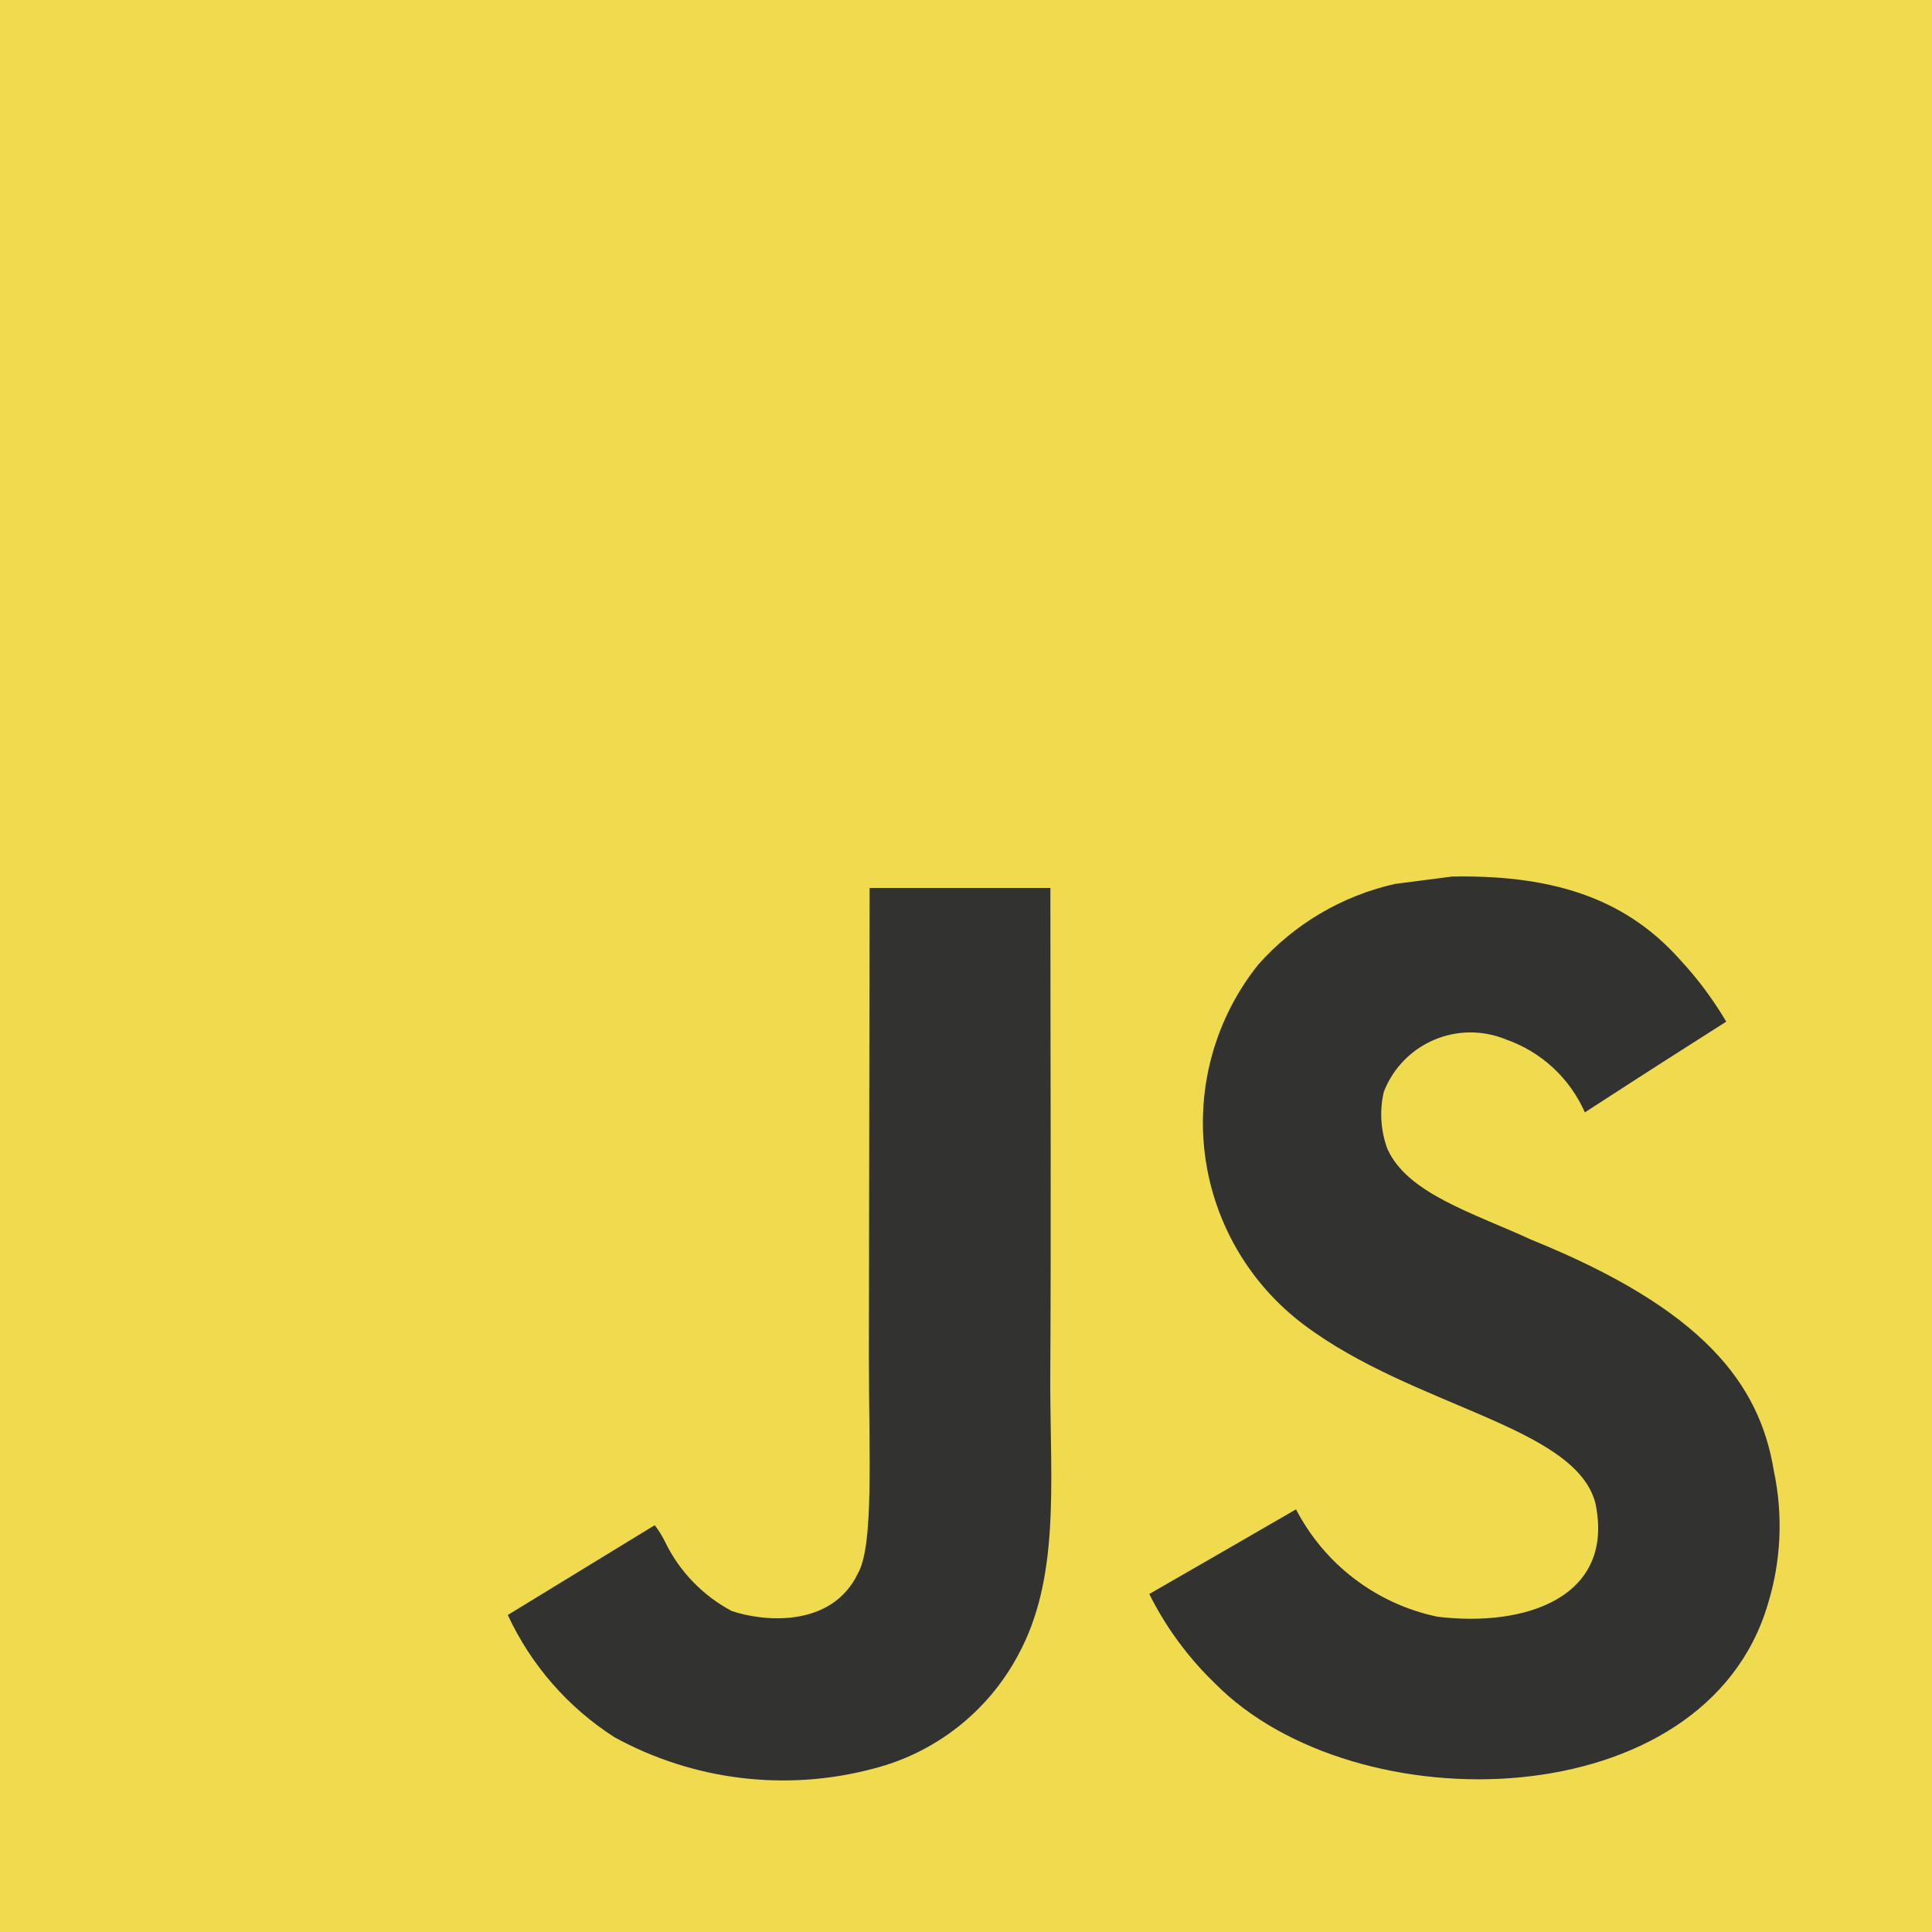
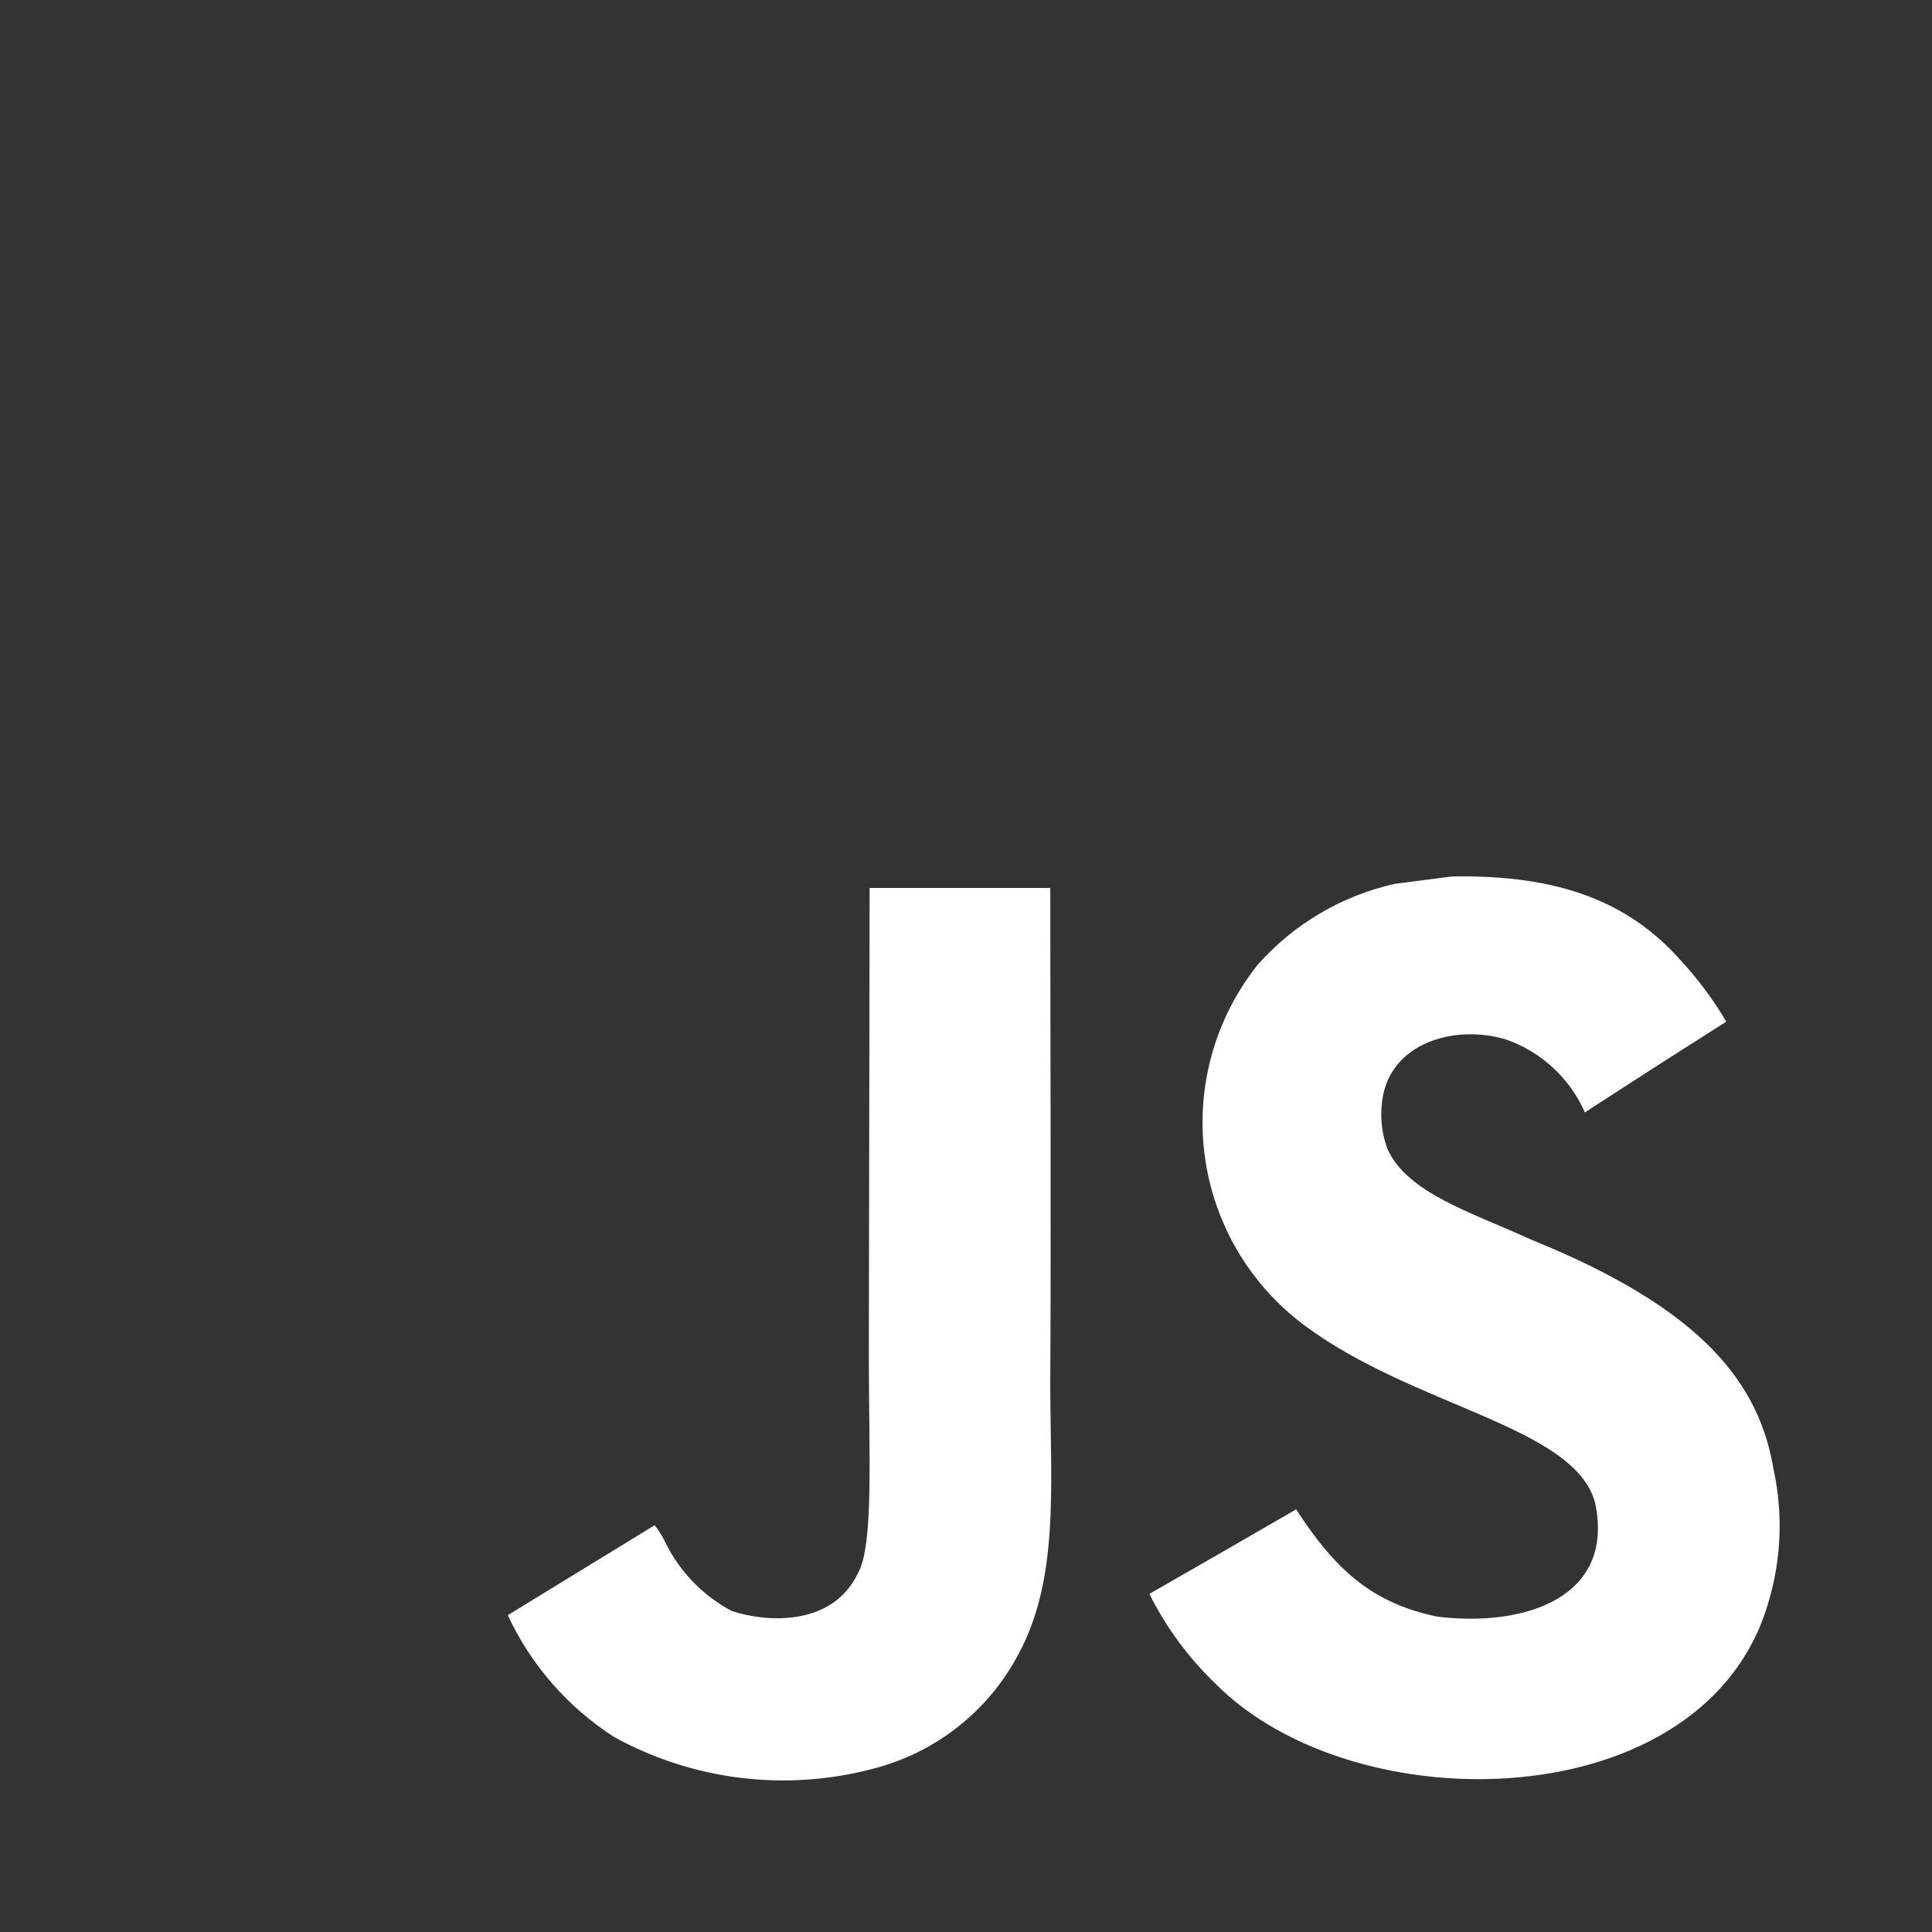
- <svg xmlns="http://www.w3.org/2000/svg" width="45.185" height="45.185" viewBox="0 0 45.185 45.185">
-   <g transform="translate(-1.408 -1.408)">
-     <path d="M1.408,1.408H46.593V46.593H1.408Z" fill="#f0db4f" />
-     <path d="M63.921,72.108c-.331-2.061-1.675-3.793-5.657-5.407-1.383-.636-2.925-1.091-3.385-2.139a2.332,2.332,0,0,1-.082-1.323,2.174,2.174,0,0,1,2.86-1.228A3.147,3.147,0,0,1,59.5,63.716c1.95-1.263,1.946-1.254,3.307-2.122a8.454,8.454,0,0,0-1.091-1.46c-1.173-1.31-2.771-1.984-5.326-1.933l-1.331.172a6.04,6.04,0,0,0-3.2,1.89,5.915,5.915,0,0,0,1.074,8.423c2.564,1.925,6.331,2.362,6.812,4.162.468,2.2-1.619,2.916-3.694,2.663A4.842,4.842,0,0,1,52.745,73c-1.692.979-1.692.979-3.432,1.98a7.637,7.637,0,0,0,1.538,2.092c3.273,3.32,11.464,3.157,12.933-1.868a6.215,6.215,0,0,0,.137-3.1ZM47,58.467H42.772l-.017,10.927c0,2.324.12,4.454-.258,5.107-.618,1.284-2.221,1.125-2.951.876a3.626,3.626,0,0,1-1.559-1.619,2.129,2.129,0,0,0-.241-.387l-3.436,2.1A6.79,6.79,0,0,0,36.8,78.327a8.2,8.2,0,0,0,6.039.743A5.333,5.333,0,0,0,46.25,76.4c.962-1.774.756-3.921.747-6.3C47.019,66.228,47,62.354,47,58.467Z" transform="translate(-21.026 -36.292)" fill="#323330" />
-   </g>
+ <svg xmlns="http://www.w3.org/2000/svg" width="66.299" height="66.299" viewBox="0 0 66.299 66.299">
+   <path d="M1.408,1.408h66.3v66.3H1.408Z" transform="translate(-1.408 -1.408)" fill="#333" />
+   <path d="M77.758,78.608c-.486-3.025-2.458-5.565-8.3-7.934-2.029-.933-4.292-1.6-4.966-3.138a3.422,3.422,0,0,1-.12-1.941c.435-1.758,2.534-2.306,4.2-1.8a4.618,4.618,0,0,1,2.7,2.5c2.861-1.853,2.855-1.84,4.853-3.114a12.4,12.4,0,0,0-1.6-2.142C72.8,59.117,70.453,58.127,66.7,58.2l-1.953.253a8.863,8.863,0,0,0-4.7,2.773,8.68,8.68,0,0,0,1.576,12.358c3.762,2.824,9.289,3.466,10,6.107.687,3.233-2.376,4.279-5.42,3.907-2.243-.467-3.491-1.607-4.84-3.68-2.483,1.437-2.483,1.437-5.036,2.9a11.205,11.205,0,0,0,2.256,3.069c4.8,4.871,16.82,4.632,18.976-2.741a9.119,9.119,0,0,0,.2-4.545ZM52.927,58.593h-6.2L46.7,74.625c0,3.41.176,6.535-.378,7.493-.907,1.884-3.258,1.651-4.33,1.285a5.321,5.321,0,0,1-2.287-2.375,3.123,3.123,0,0,0-.353-.567L34.31,83.549a9.963,9.963,0,0,0,3.655,4.184,12.036,12.036,0,0,0,8.861,1.09,7.825,7.825,0,0,0,5-3.92c1.412-2.6,1.109-5.754,1.1-9.239C52.958,69.98,52.927,64.3,52.927,58.593Z" transform="translate(-16.885 -28.122)" fill="#fff" />
</svg>
